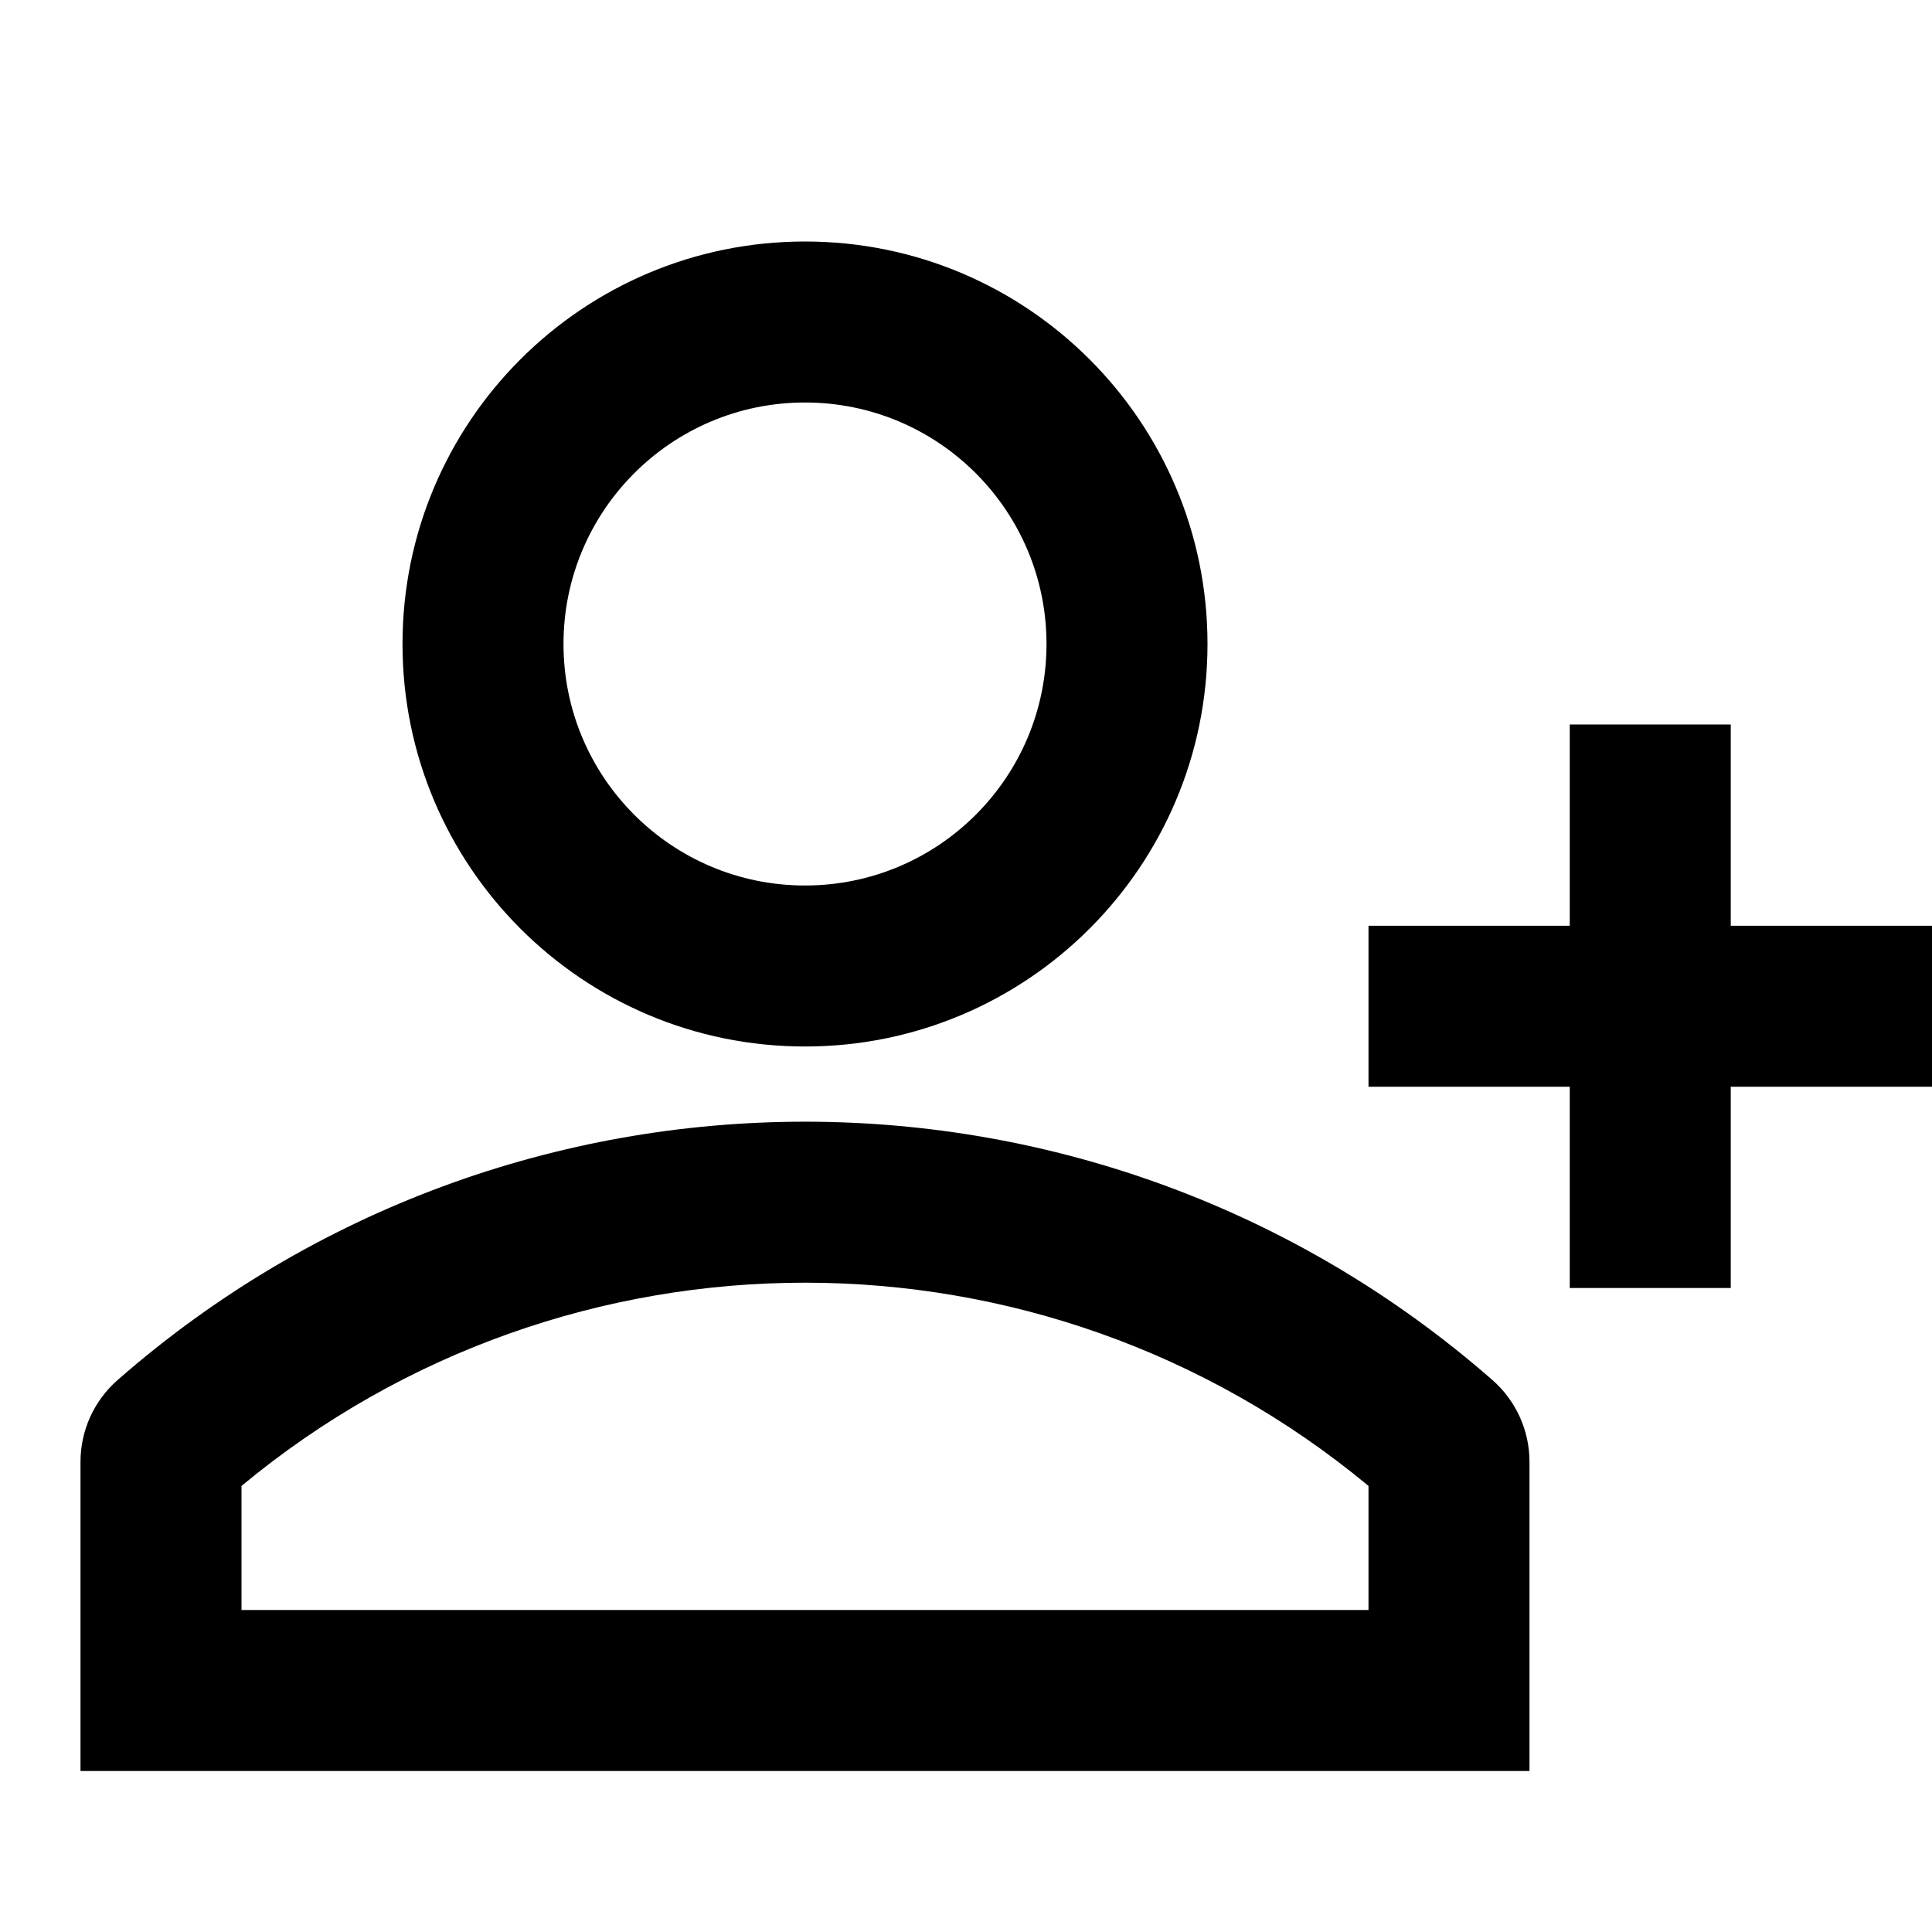
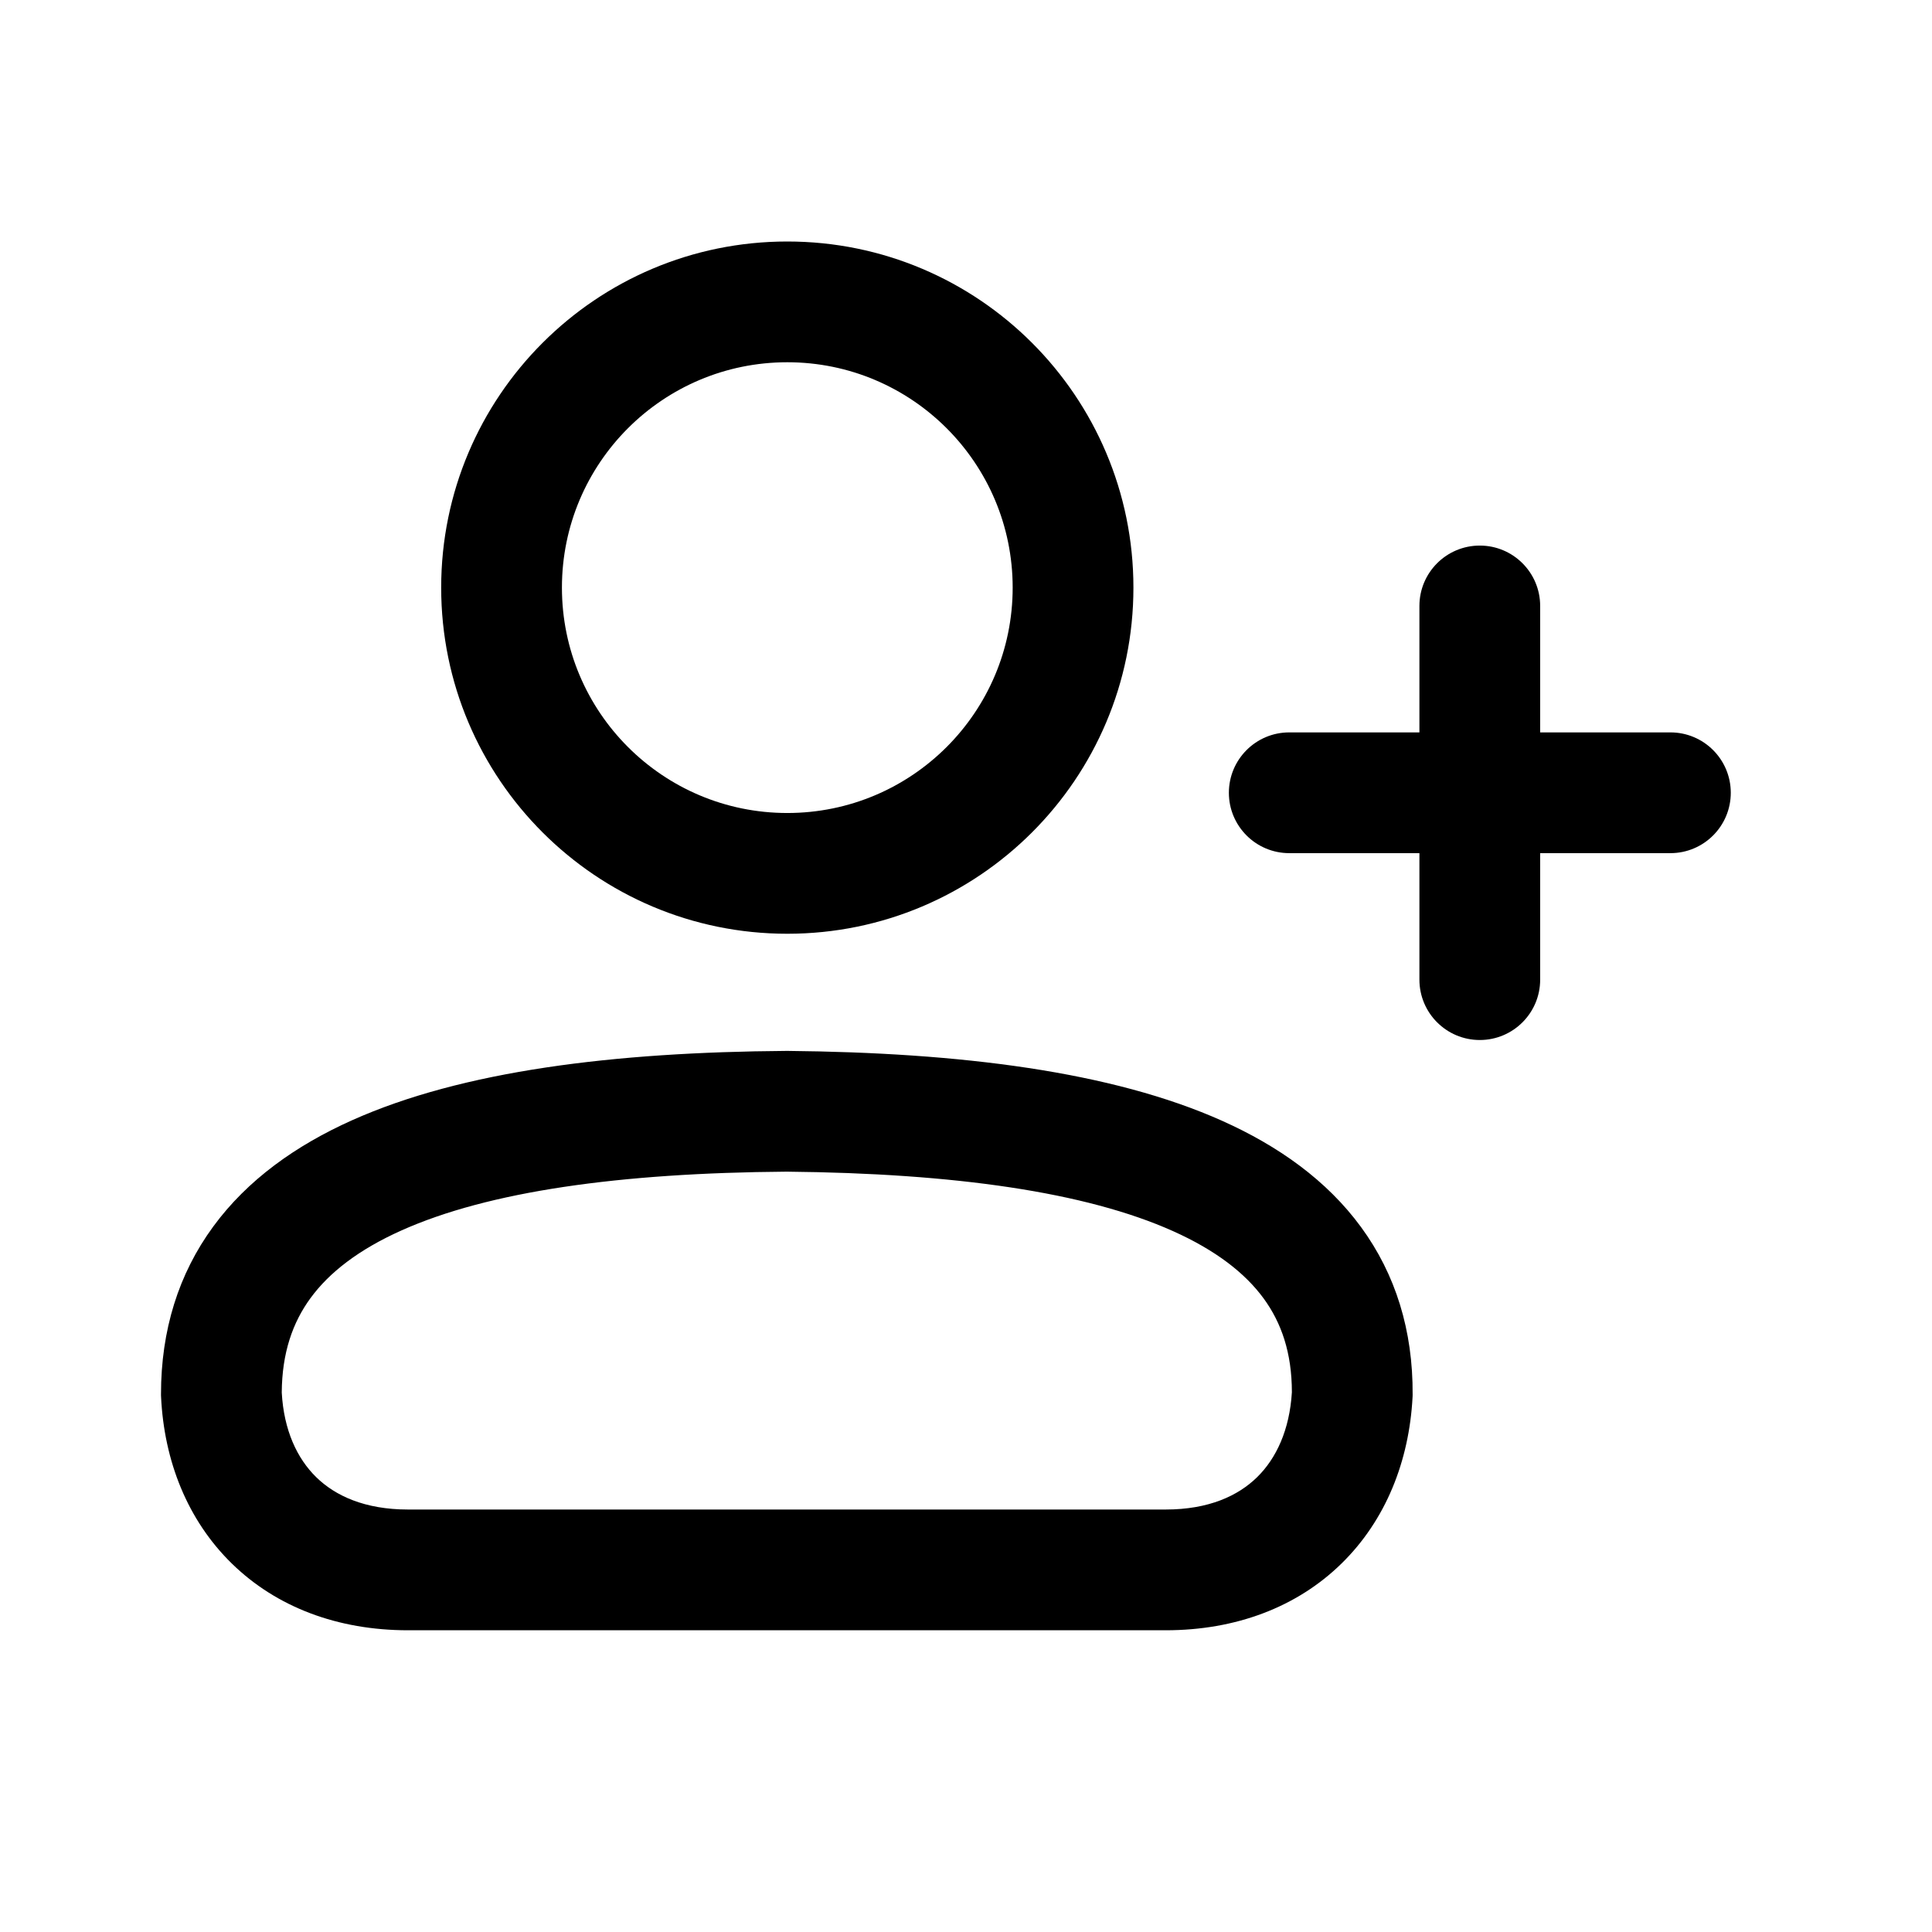
<svg xmlns="http://www.w3.org/2000/svg" viewBox="0 0 1024 1024">
-   <path d="M426.667 554.667c-117.821 0-213.333-95.514-213.333-213.333s95.513-213.333 213.333-213.333c117.82 0 213.333 95.513 213.333 213.333s-95.514 213.333-213.333 213.333zM426.667 469.333c70.694 0 128-57.308 128-128s-57.306-128-128-128c-70.692 0-128 57.308-128 128s57.308 128 128 128z" />
-   <path d="M790.967 731.405c12.518 10.953 19.699 26.773 19.699 43.409v163.853h-768l-0-163.853c0-16.631 7.18-32.457 19.698-43.409 208.581-182.511 520.022-182.511 728.602 0zM128 787.575v65.758h597.333v-65.758c-173.082-143.629-424.25-143.629-597.333 0z" />
-   <path d="M832 682.667v-106.667h-106.667v-85.333h106.667v-106.667h85.333v106.667h106.667v85.333h-106.667v106.667h-85.333z" />
+   <path d="M417.285 128C315.968 128 233.833 210.135 233.833 311.453C233.833 412.77 315.968 494.908 417.285 494.908C518.605 494.908 600.738 412.77 600.738 311.453C600.738 210.135 518.605 128 417.285 128ZM297.833 311.453C297.833 245.481 351.314 192 417.285 192C483.26 192 536.738 245.481 536.738 311.453C536.738 377.426 483.26 430.908 417.285 430.908C351.314 430.908 297.833 377.425 297.833 311.453Z" />
+   <path d="M784.32 289.167C801.993 289.167 816.32 303.494 816.32 321.167V388.186H885.35C903.023 388.186 917.35 402.513 917.35 420.186 917.35 437.858 903.023 452.186 885.35 452.186H816.32V519.228C816.32 536.9 801.993 551.228 784.32 551.228 766.647 551.228 752.32 536.9 752.32 519.228V452.186H683.332C665.66 452.186 651.332 437.858 651.332 420.186 651.332 402.513 665.66 388.186 683.332 388.186H752.32V321.167C752.32 303.494 766.647 289.167 784.32 289.167Z" />
+   <path d="M417.332 557.001C508.676 557.867 589.214 567.825 647.872 594.103C677.628 607.433 703.245 625.617 721.361 650.351C739.75 675.46 748.919 705.314 748.723 739.038L748.719 739.797L748.681 740.553C746.88 774.362 734.537 805.683 711.057 828.676C687.42 851.827 654.993 864.077 617.826 864.077H216.233C179.041 864.077 146.537 851.849 122.857 828.693C99.316 805.675 86.975 774.289 85.369 740.365L85.333 739.61V738.85C85.333 705.079 94.608 675.213 113.022 650.095C131.176 625.335 156.782 607.125 186.539 593.788C245.19 567.492 325.593 557.653 416.803 557.005L417.332 557.001ZM149.336 738.086C150.435 758.054 157.472 773.03 167.601 782.933C177.718 792.828 193.379 800.077 216.233 800.077H617.826C640.597 800.077 656.175 792.845 666.278 782.95C676.416 773.022 683.507 757.978 684.727 737.899C684.715 716.983 679.159 701.043 669.73 688.166C659.908 674.756 644.399 662.677 621.709 652.51C575.518 631.821 505.975 621.867 416.99 621.005C328.189 621.658 258.836 631.514 212.72 652.186C190.07 662.34 174.528 674.449 164.635 687.94C155.119 700.919 149.469 717.005 149.336 738.086Z" />
</svg>
